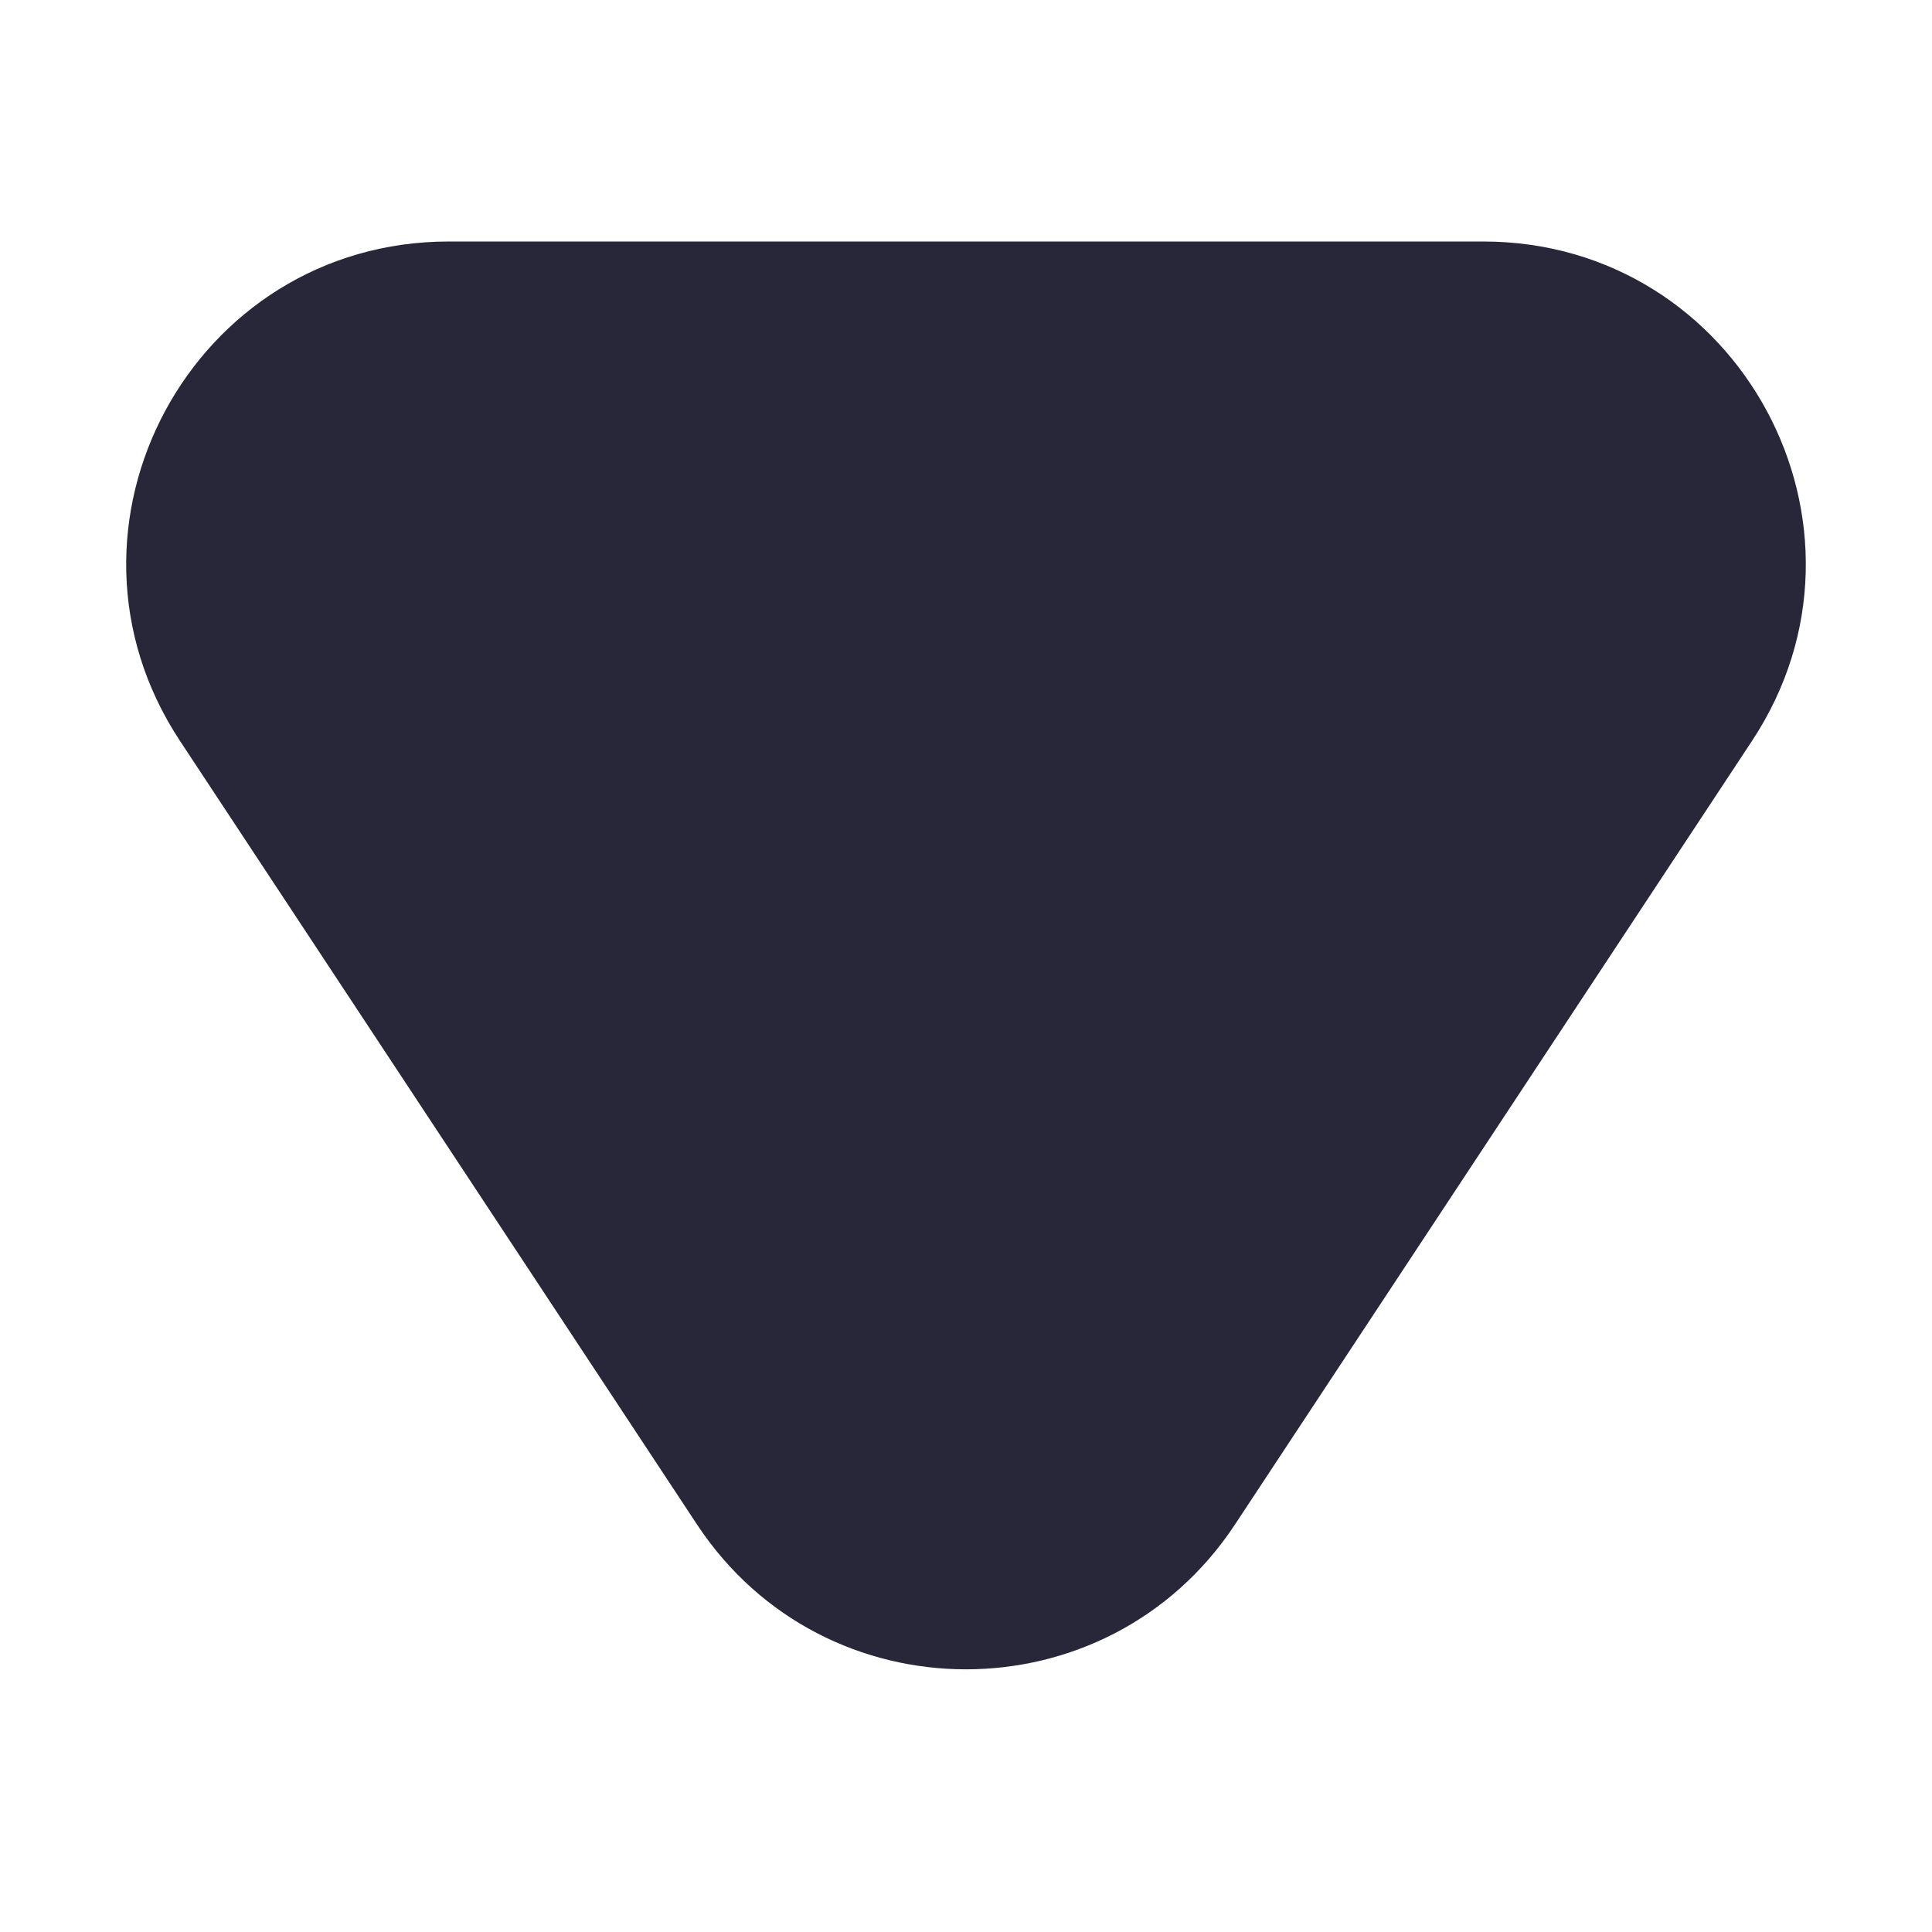
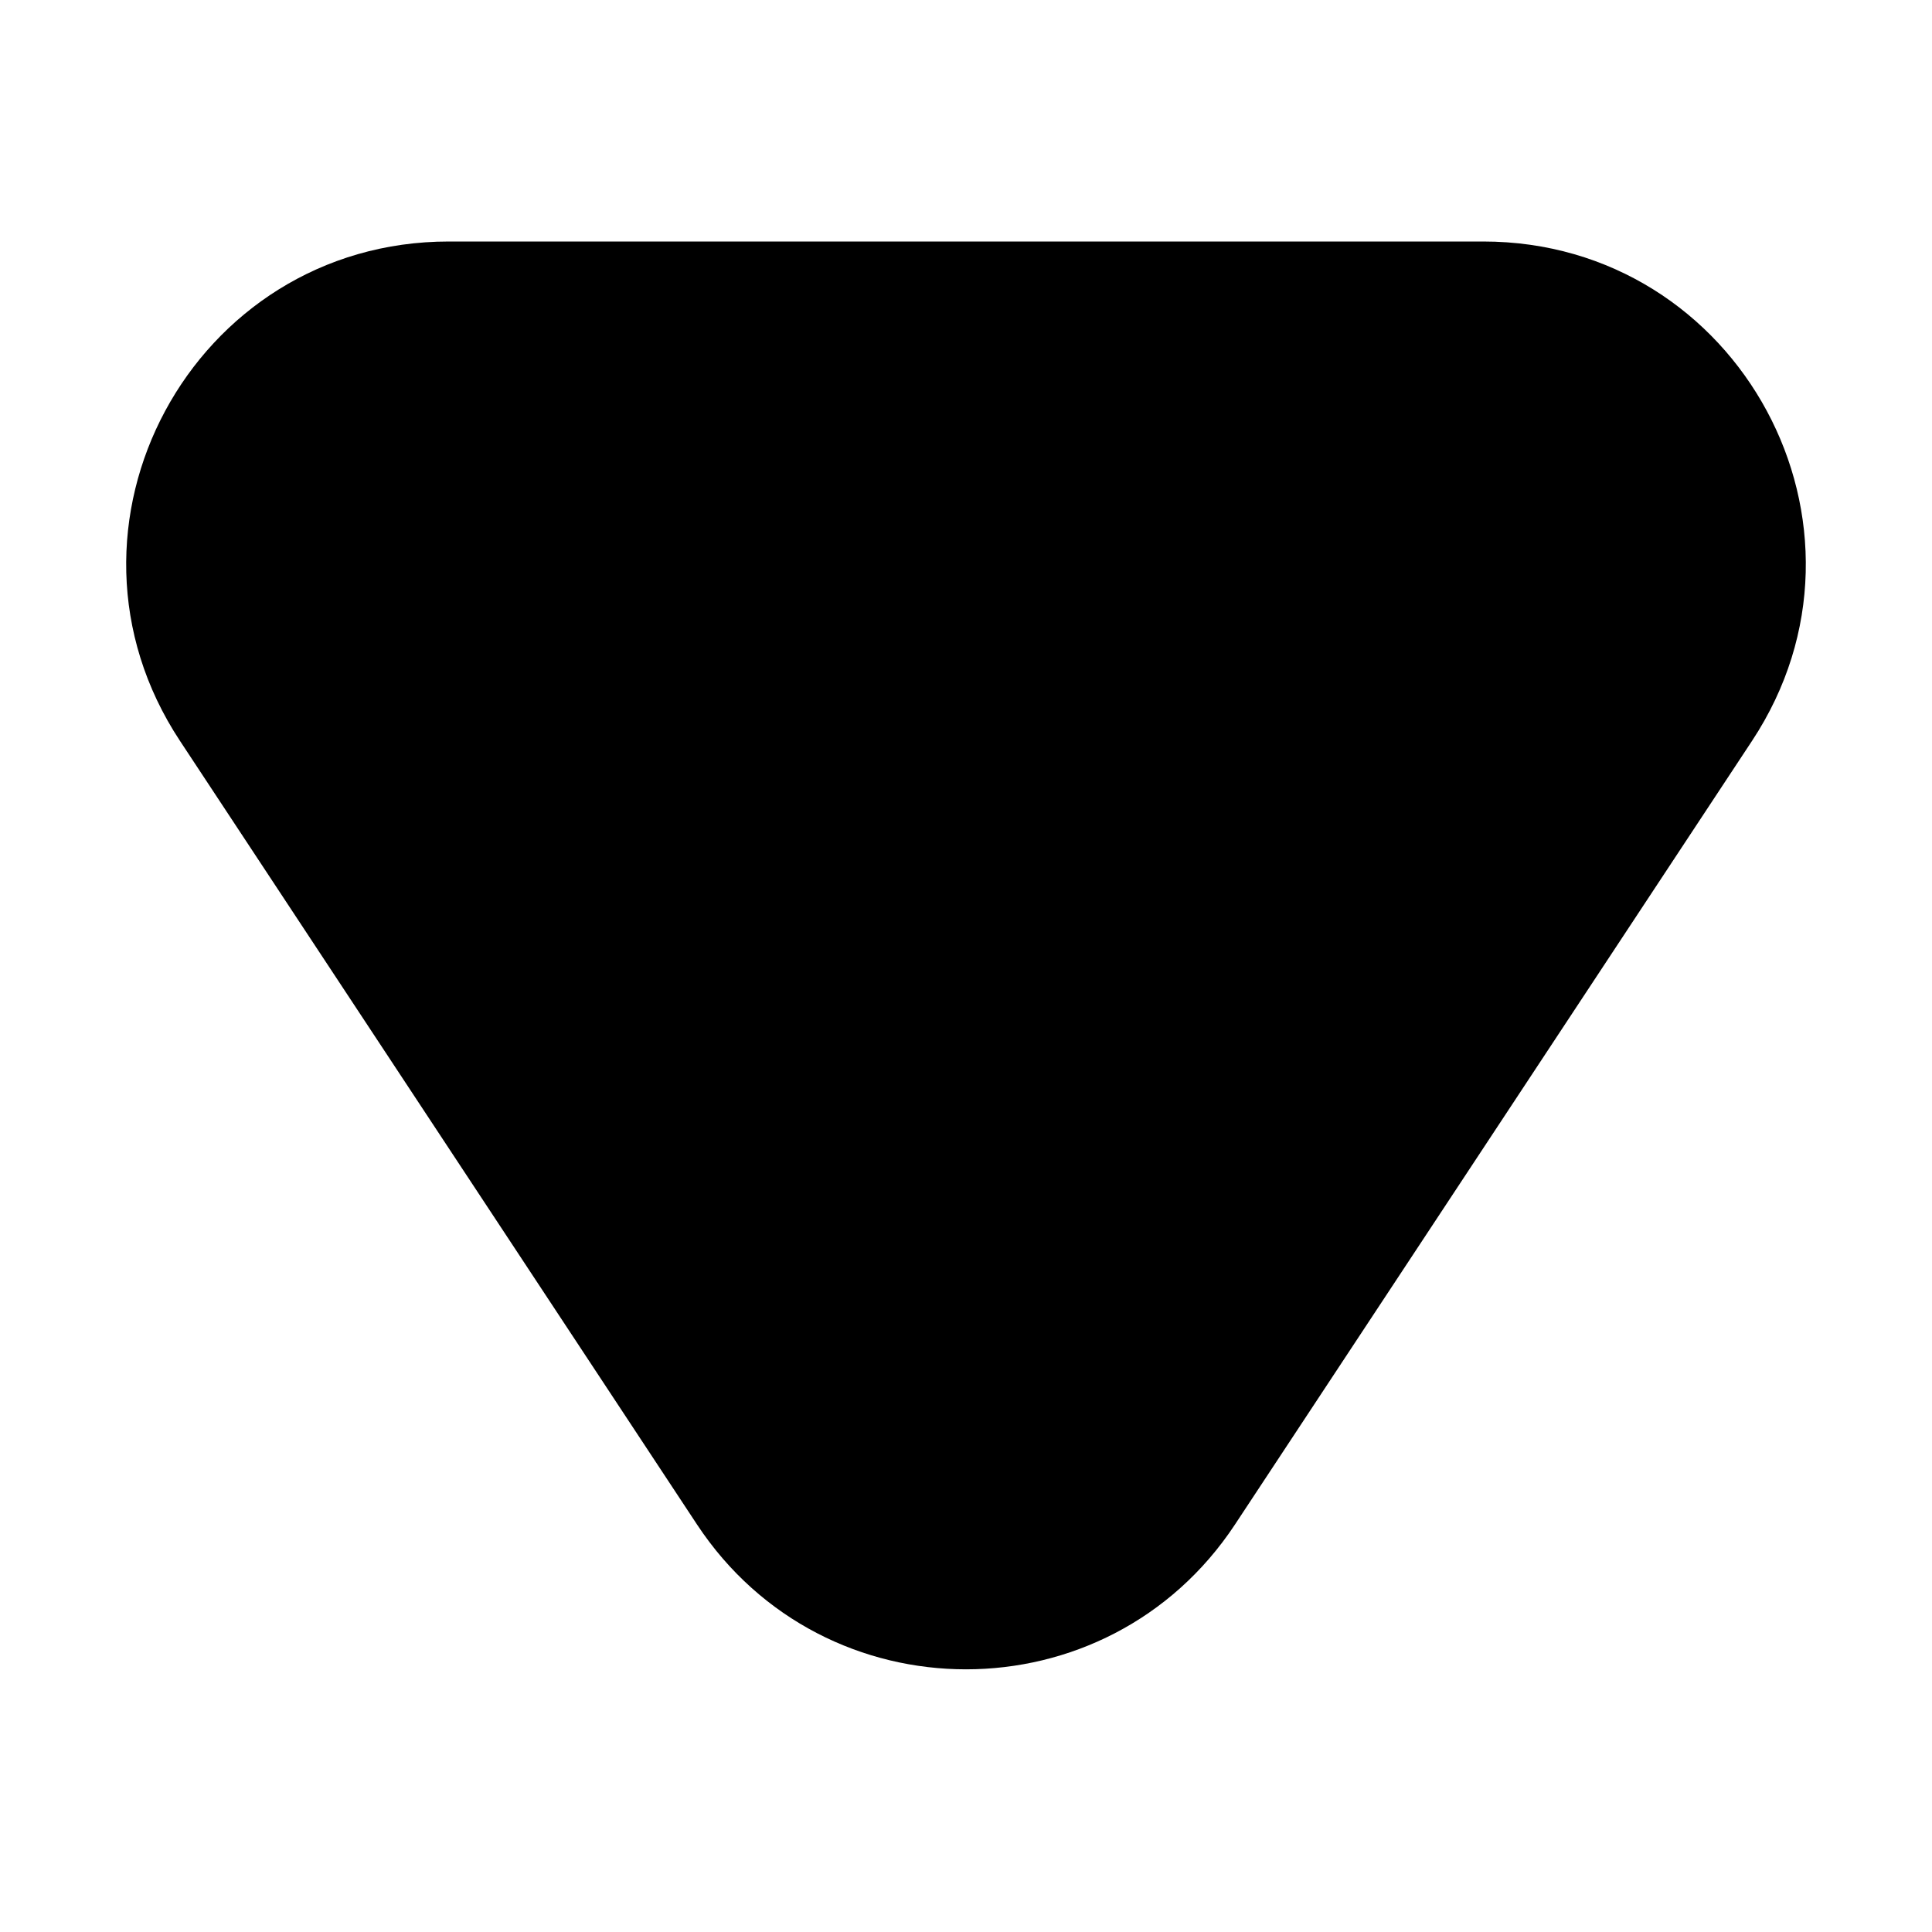
<svg xmlns="http://www.w3.org/2000/svg" width="6" height="6" viewBox="0 0 6 6" fill="none">
-   <path d="M3.835 4.735C3.439 5.334 2.561 5.334 2.165 4.735L0.559 2.301C0.12 1.636 0.597 0.75 1.394 0.75L4.606 0.75C5.403 0.75 5.88 1.636 5.441 2.301L3.835 4.735Z" fill="#282739" />
+   <path d="M3.835 4.735C3.439 5.334 2.561 5.334 2.165 4.735L0.559 2.301C0.12 1.636 0.597 0.75 1.394 0.75L4.606 0.75C5.403 0.75 5.88 1.636 5.441 2.301L3.835 4.735Z" fill="currentColor" />
</svg>
